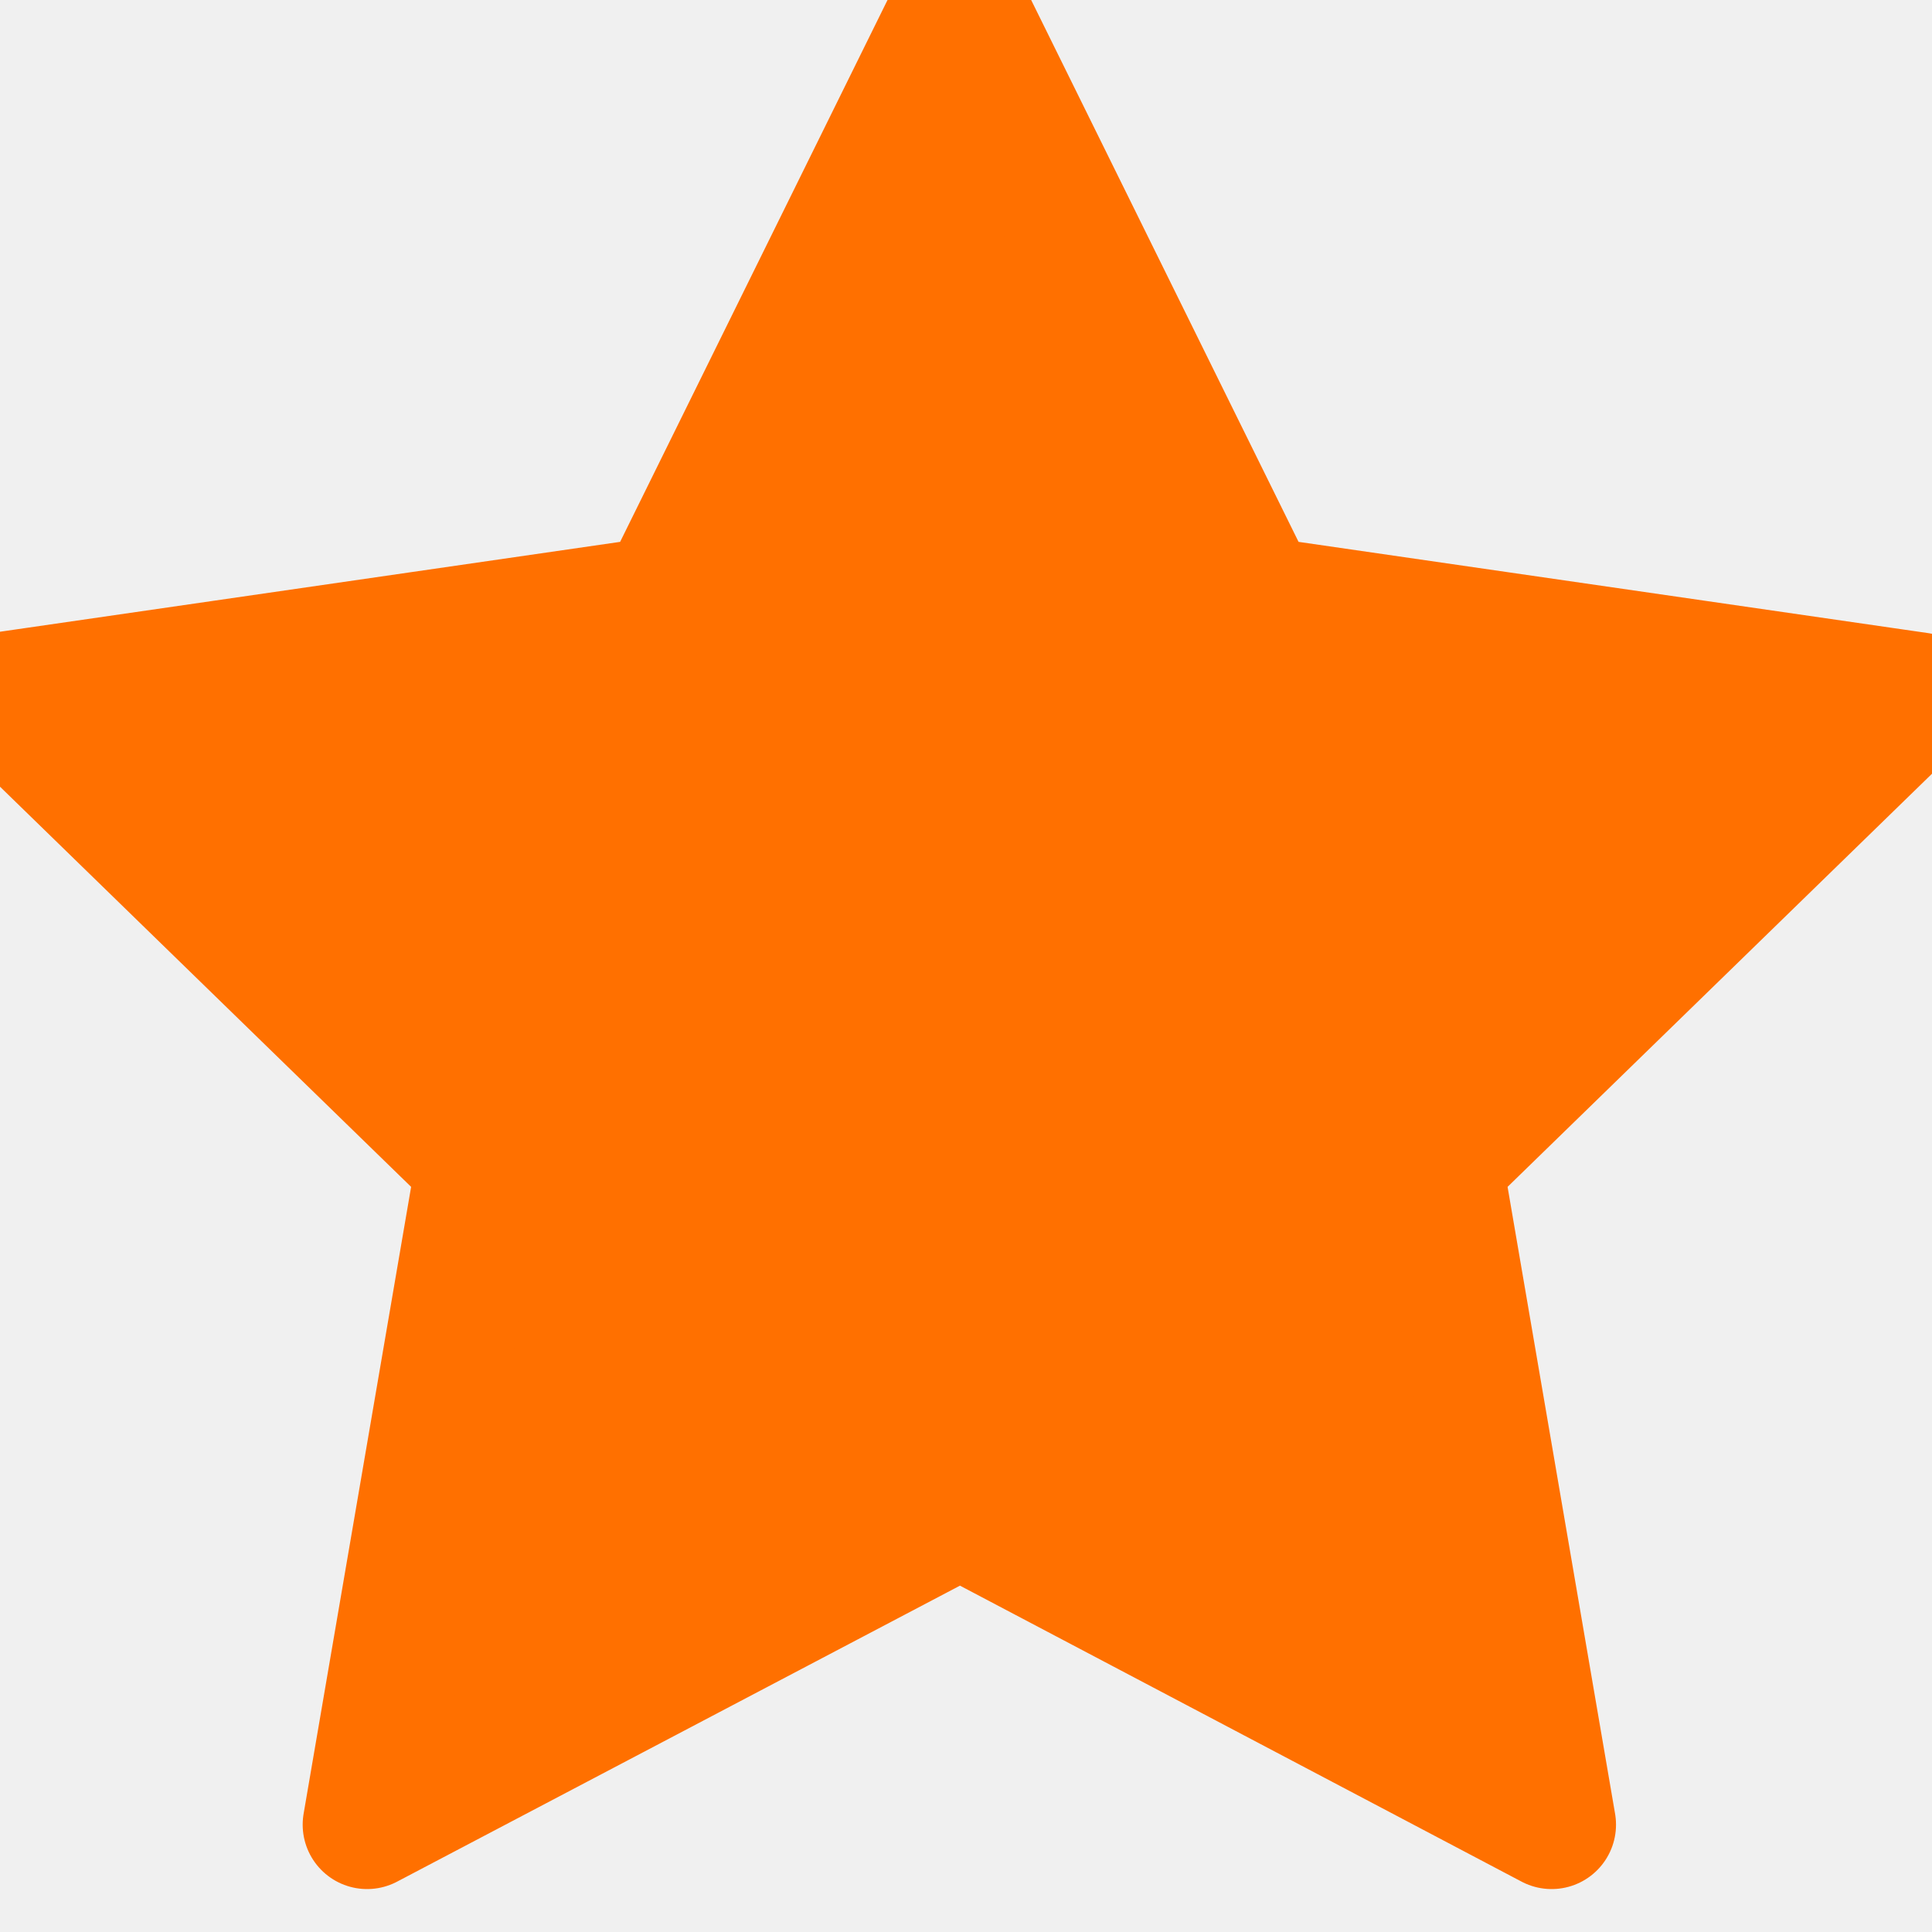
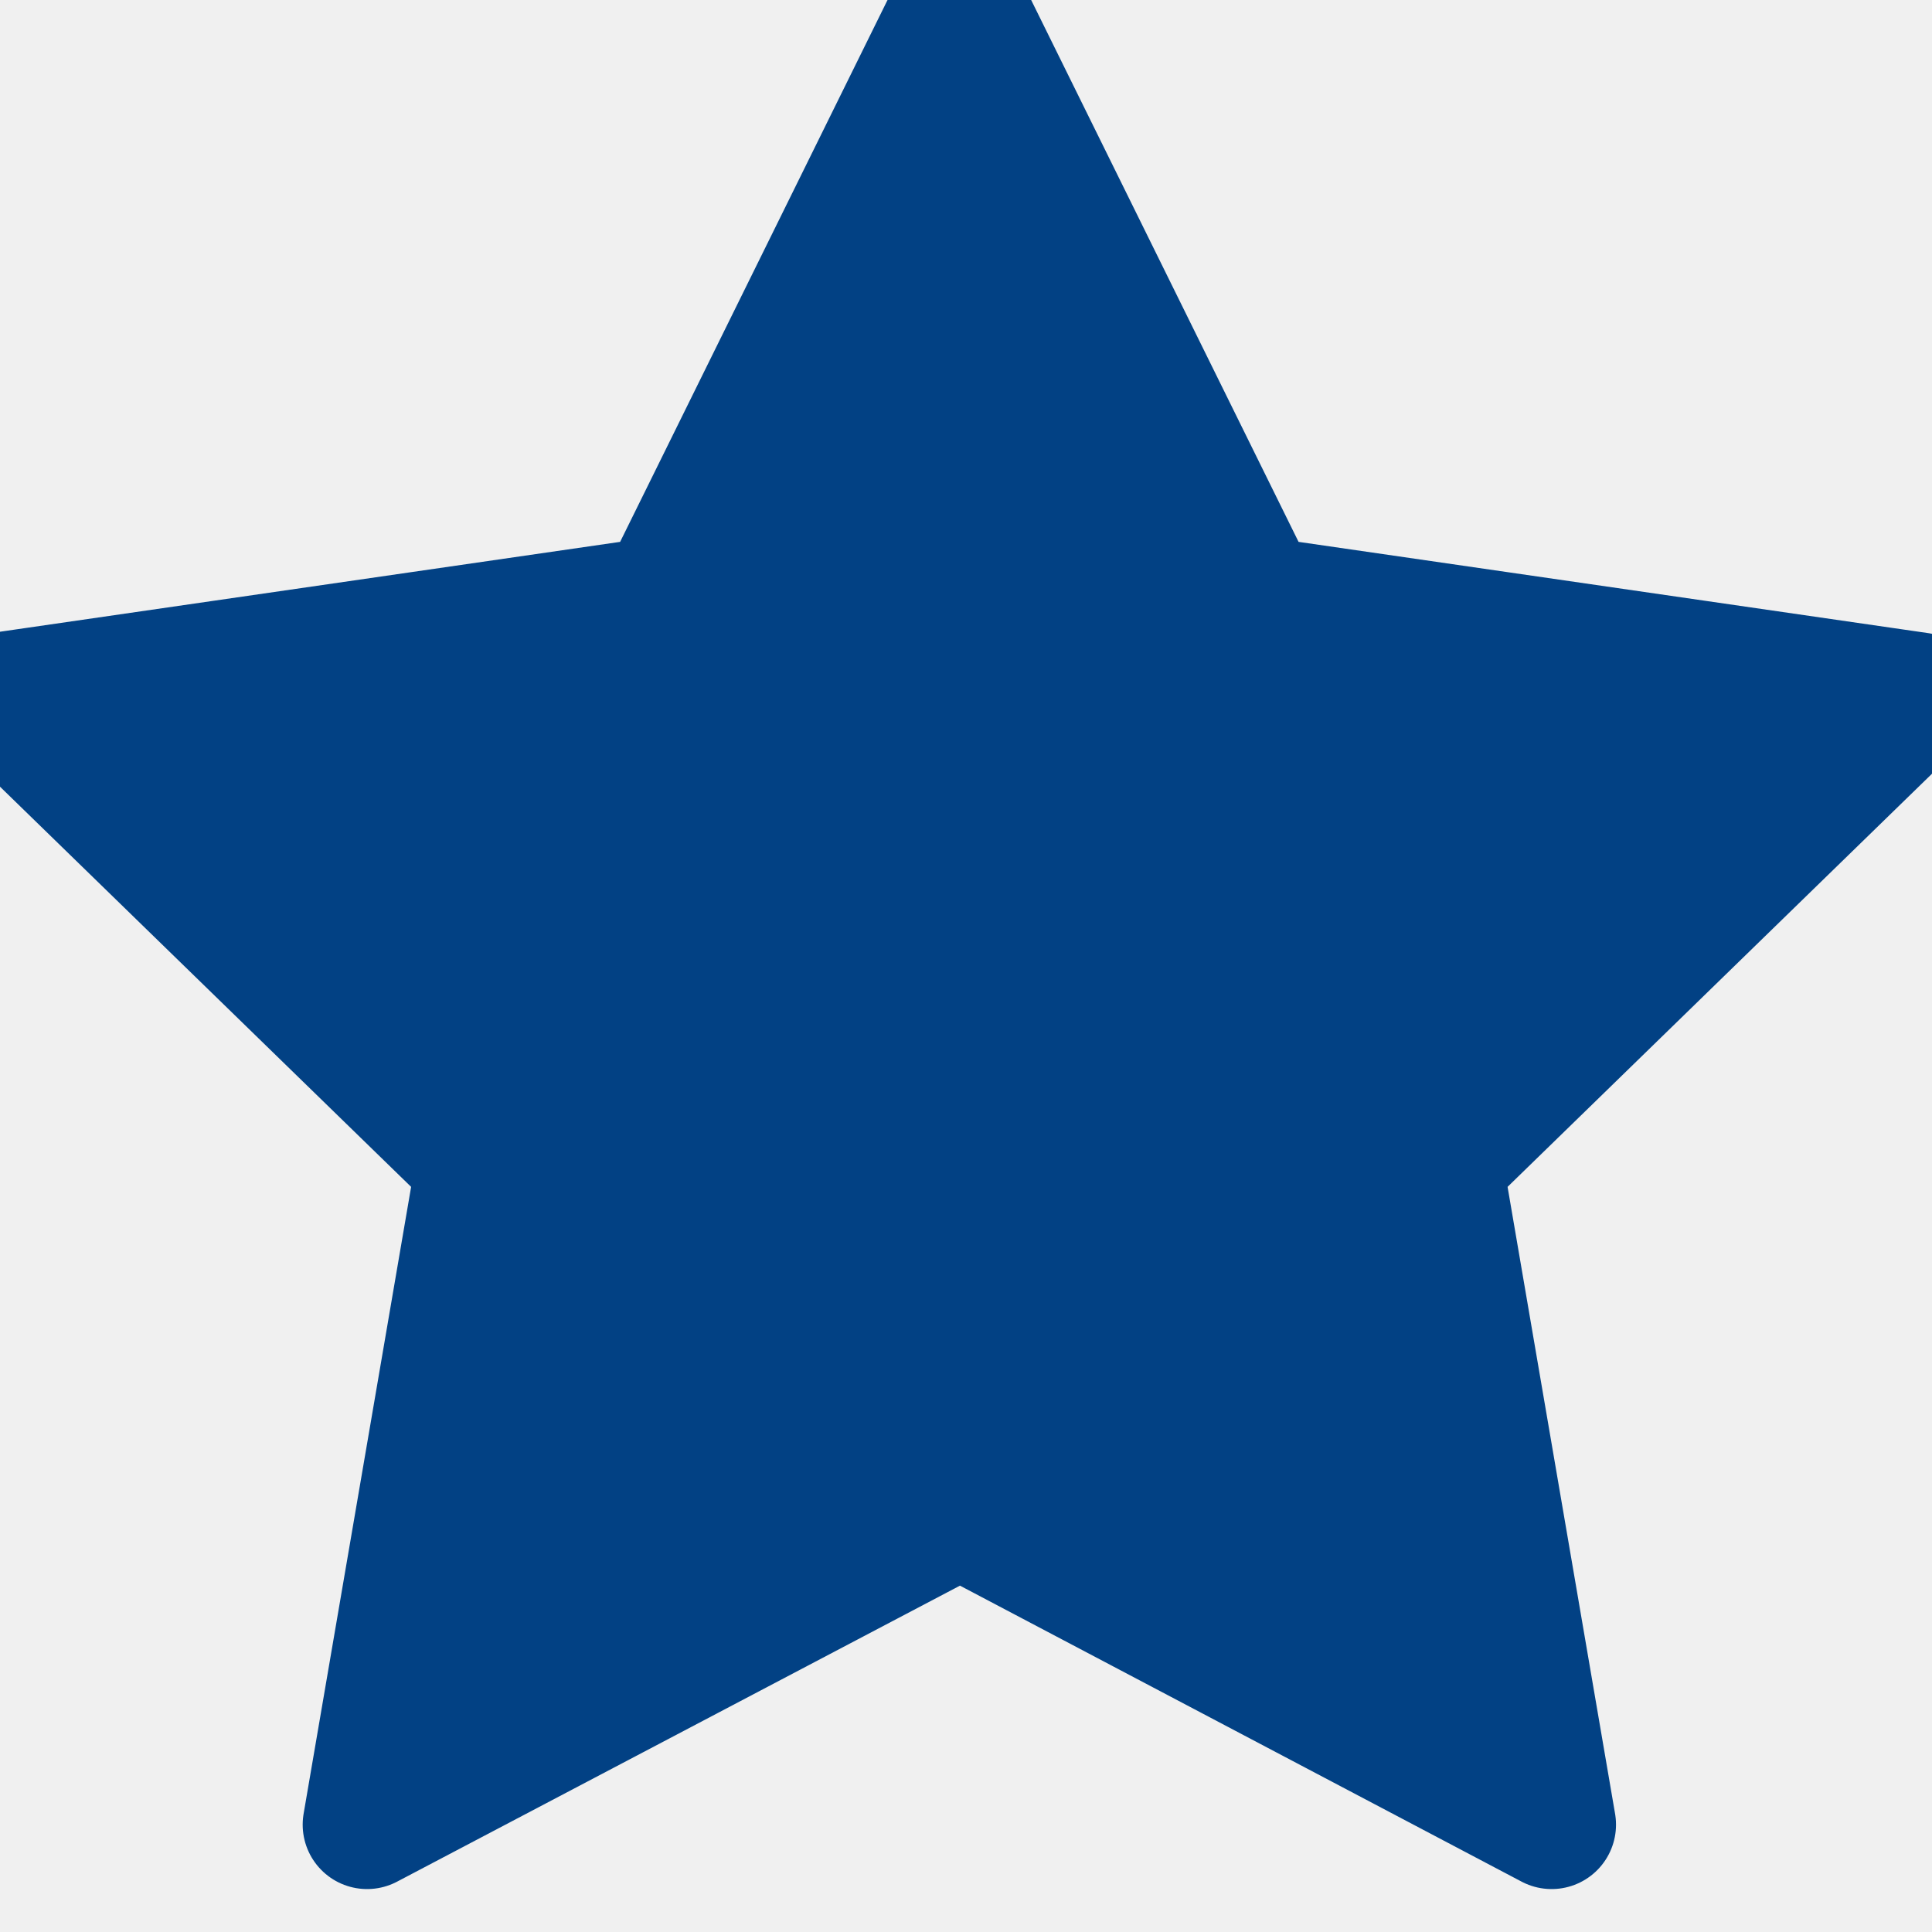
- <svg xmlns="http://www.w3.org/2000/svg" width="18" height="18" viewBox="0 0 18 18" fill="#FF7000">
+ <svg xmlns="http://www.w3.org/2000/svg" width="18" height="18" viewBox="0 0 18 18" fill="#024184">
  <g clip-path="url(#clip0_543_4157)">
    <path d="M8.944 14.095L3.42 17L4.475 10.848L-0 6.492L6.176 5.597L8.938 0L11.7 5.597L17.876 6.492L13.401 10.848L14.456 17L8.944 14.095Z" stroke="url(#paint0_linear_543_4157)" stroke-width="1.2" stroke-linecap="round" stroke-linejoin="round" />
  </g>
  <defs>
    <linearGradient id="paint0_linear_543_4157" x1="-2.635" y1="3.85998e-06" x2="18.72" y2="1.263" gradientUnits="userSpaceOnUse">
-       <stop stop-color="#FF7000" />
-       <stop offset="1" stop-color="#FF7000" />
+       <stop stop-color="#024184" />
+       <stop offset="1" stop-color="#024184" />
    </linearGradient>
    <clipPath id="clip0_543_4157">
      <rect width="18" height="18" fill="white" />
    </clipPath>
  </defs>
</svg>
